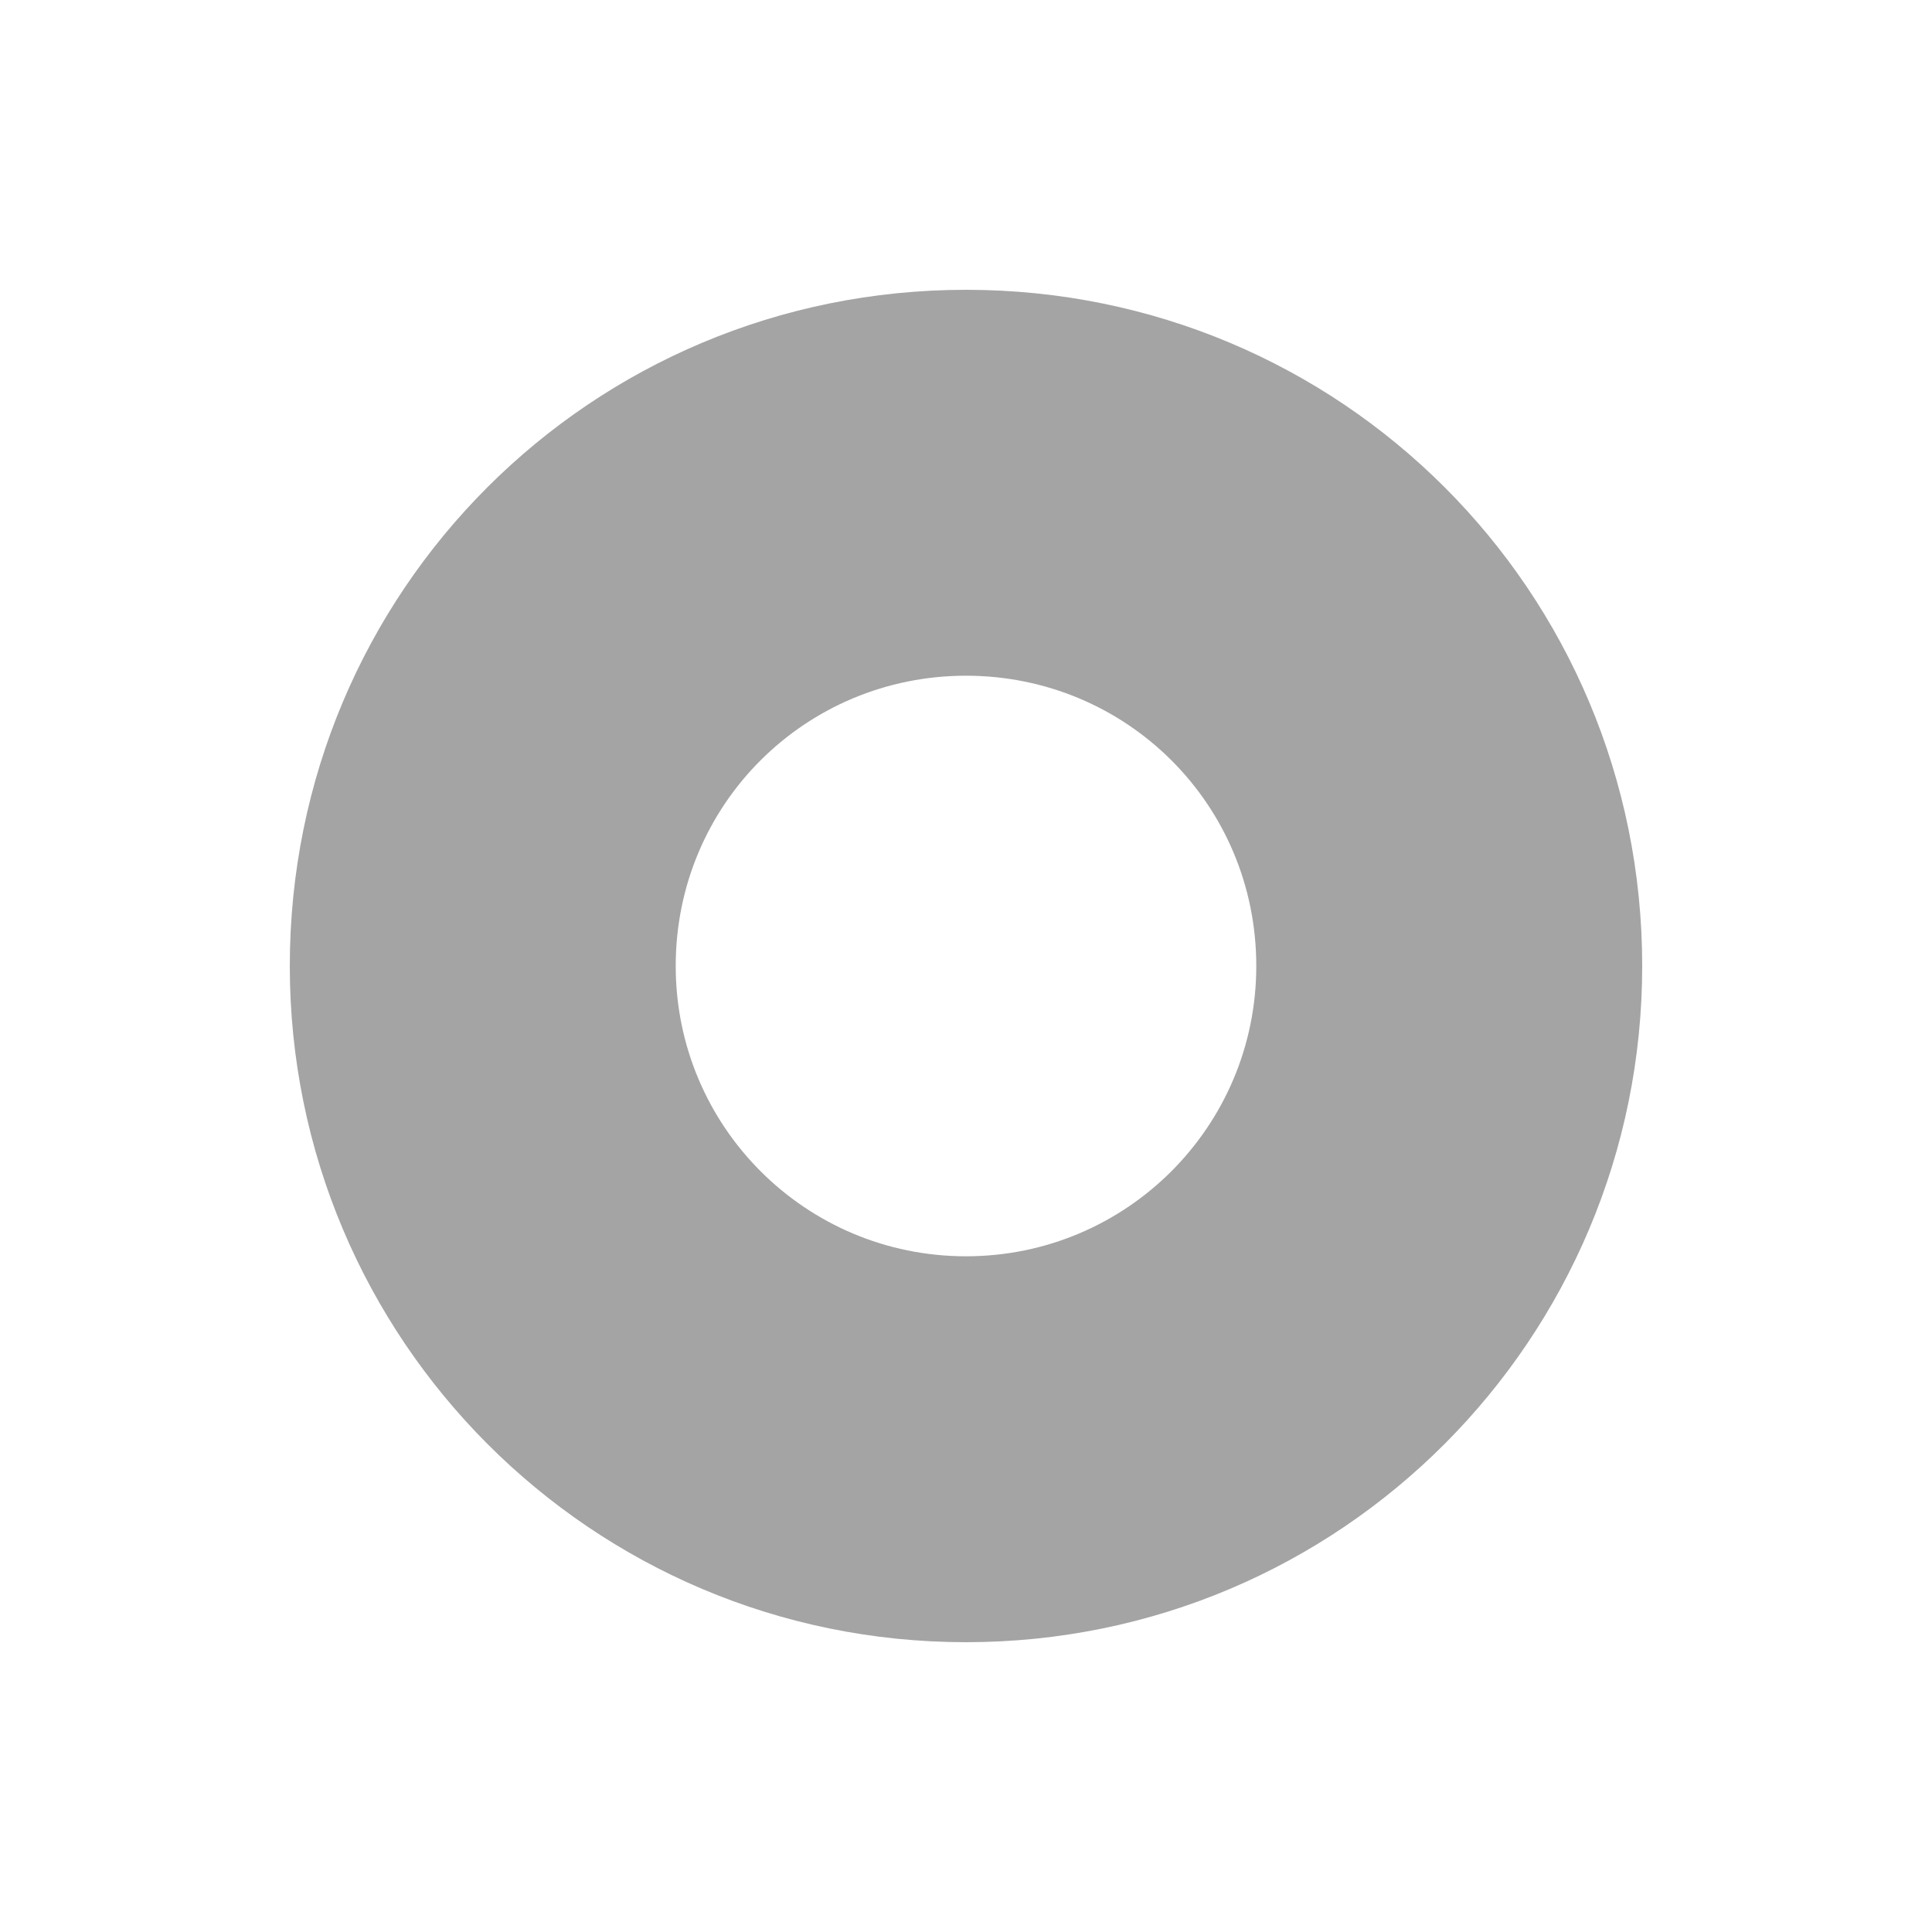
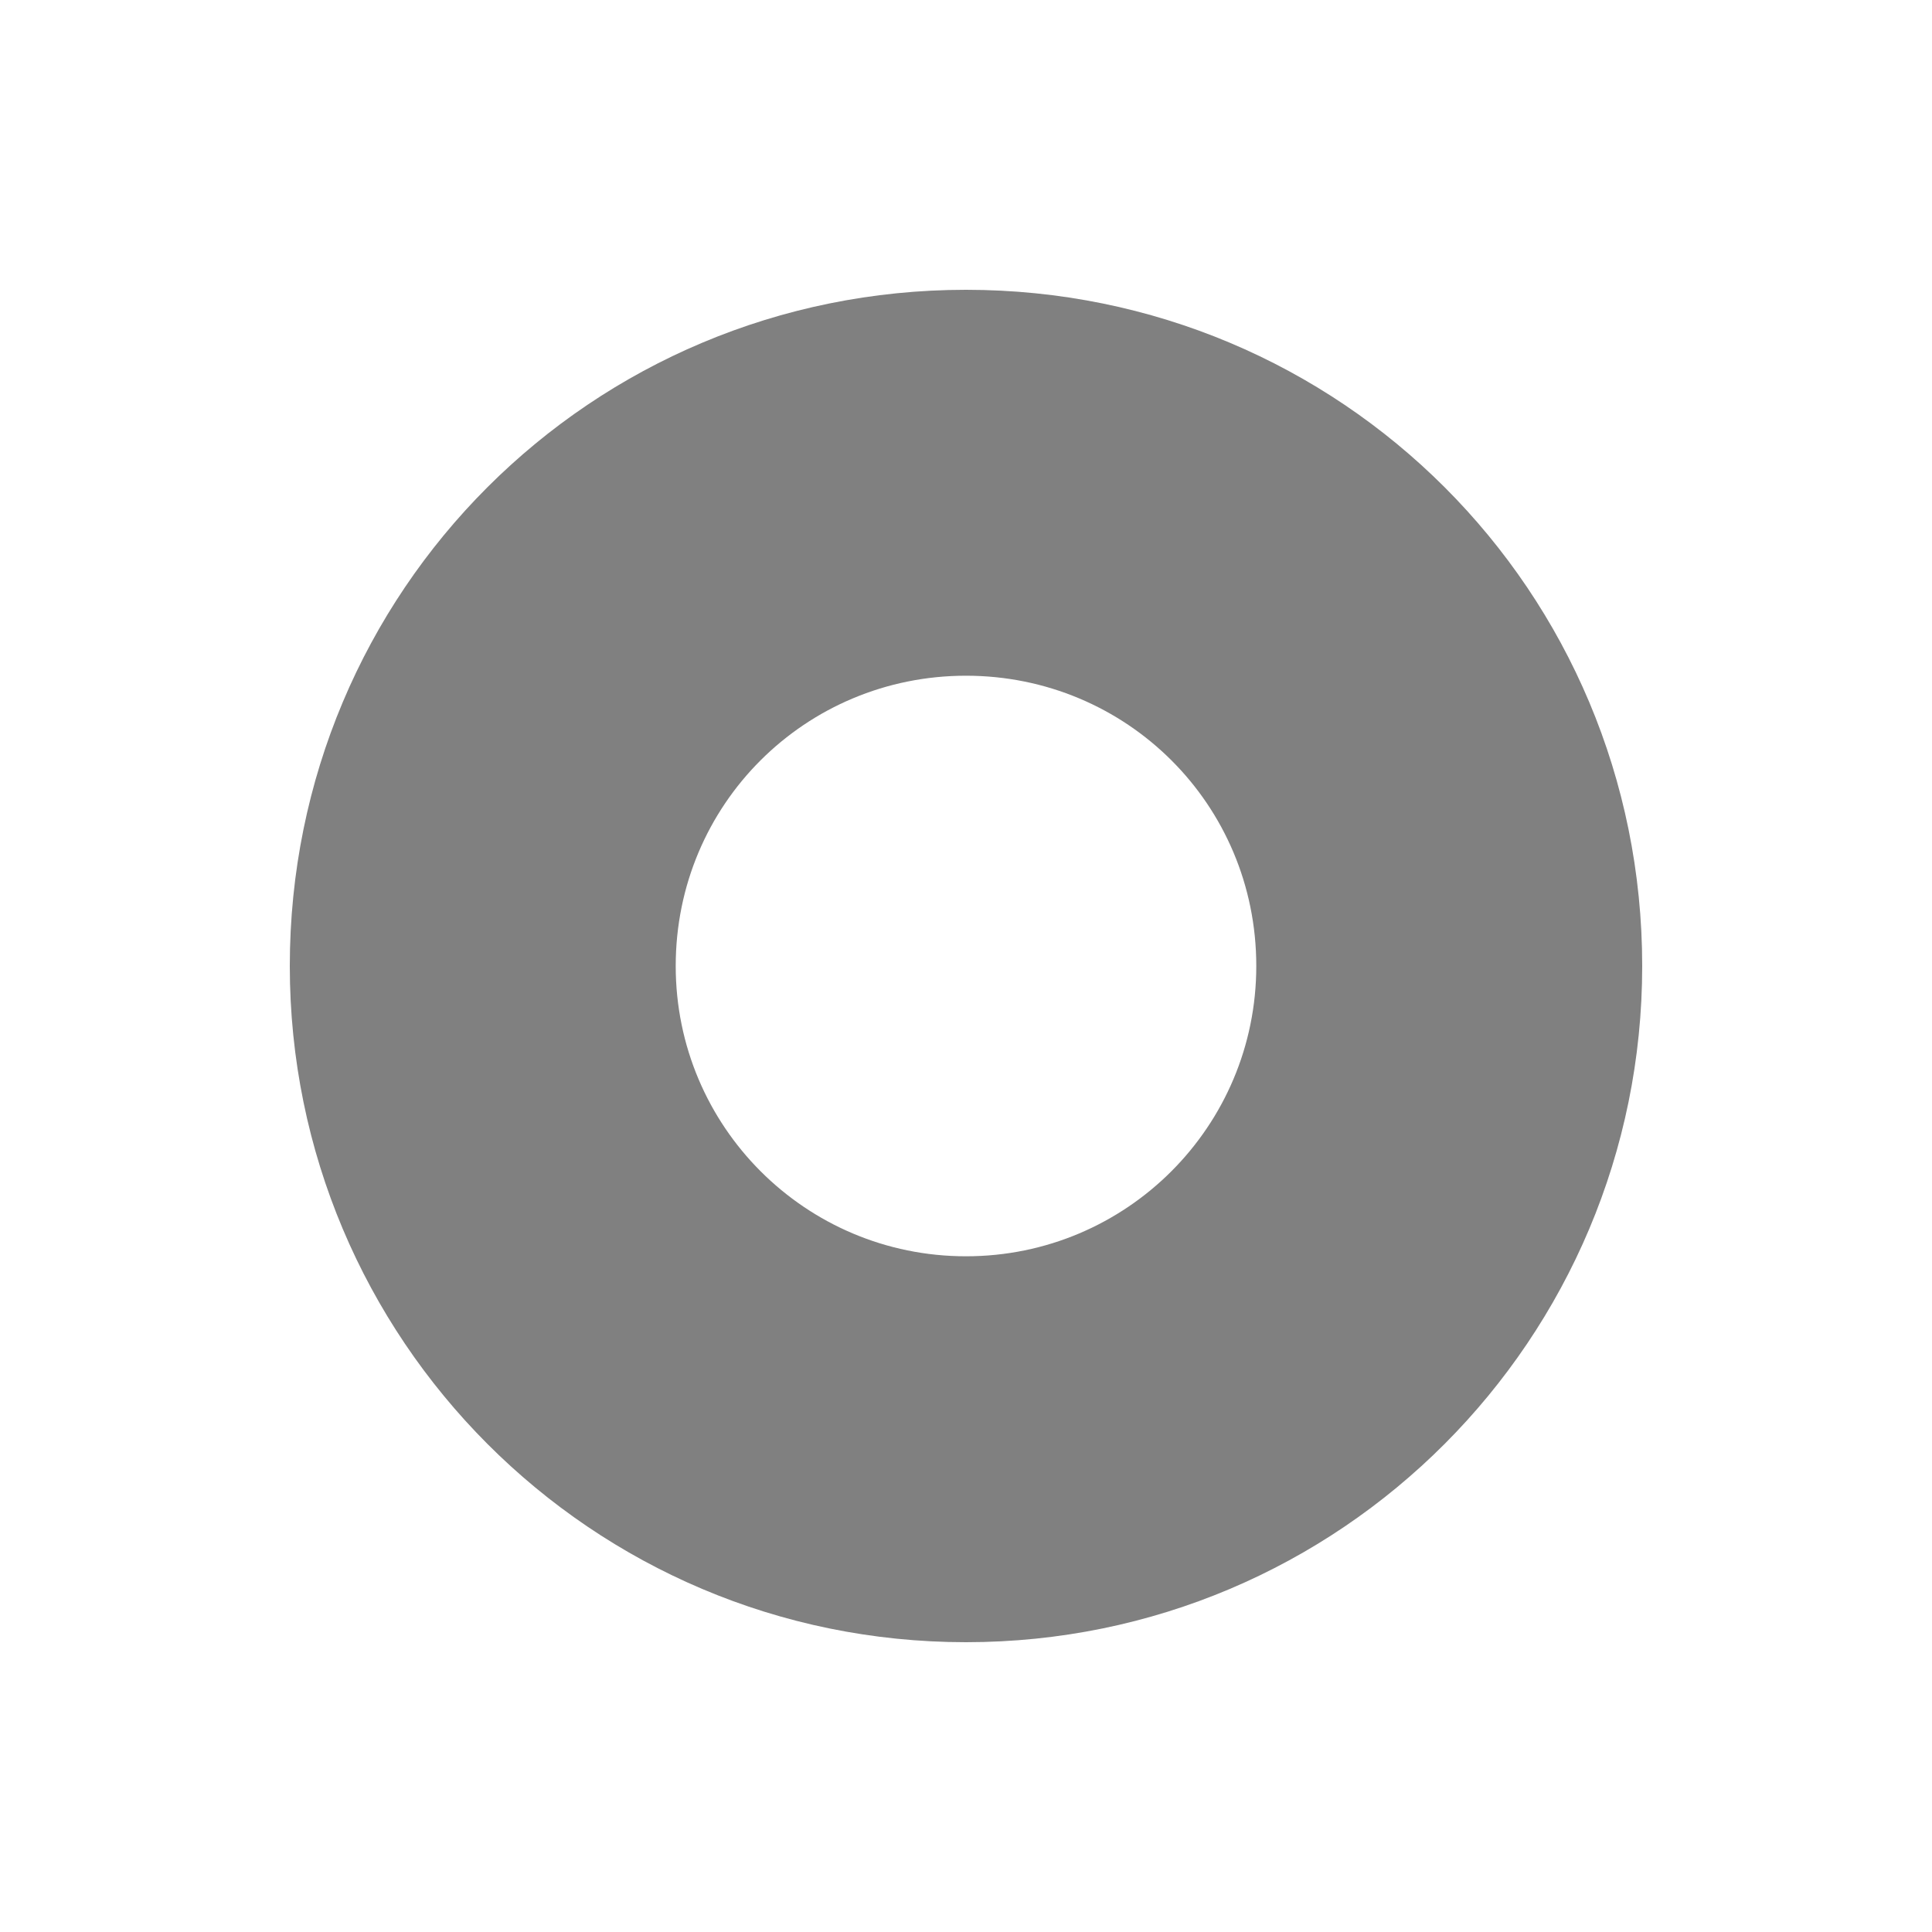
<svg xmlns="http://www.w3.org/2000/svg" version="1.1" id="Слой_1" x="0px" y="0px" width="20" height="20" viewBox="0 0 20 20" enable-background="new 0 0 17.113 17.143" xml:space="preserve">
  <defs id="defs11" />
-   <path style="fill:#a4a4a4;fill-opacity:1;fill-rule:evenodd" d="m 10,3 c -3.88,0 -7,3.119 -7,7 0,3.858 3.12,7 7,7 C 13.881,17 17,13.858 17,10 17,6.119 13.881,3 10,3 z m 0,3.995 c 1.662,0 3.005,1.332 3.005,3.005 0,1.661 -1.343,3.005 -3.005,3.005 -1.662,0 -3.005,-1.344 -3.005,-3.005 0,-1.673 1.343,-3.005 3.005,-3.005 z" id="path3" />
+   <path style="fill:#808080;fill-opacity:1;fill-rule:evenodd" d="m 10,3 c -3.88,0 -7,3.119 -7,7 0,3.858 3.12,7 7,7 C 13.881,17 17,13.858 17,10 17,6.119 13.881,3 10,3 z m 0,3.995 c 1.662,0 3.005,1.332 3.005,3.005 0,1.661 -1.343,3.005 -3.005,3.005 -1.662,0 -3.005,-1.344 -3.005,-3.005 0,-1.673 1.343,-3.005 3.005,-3.005 z" id="path3" />
</svg>
